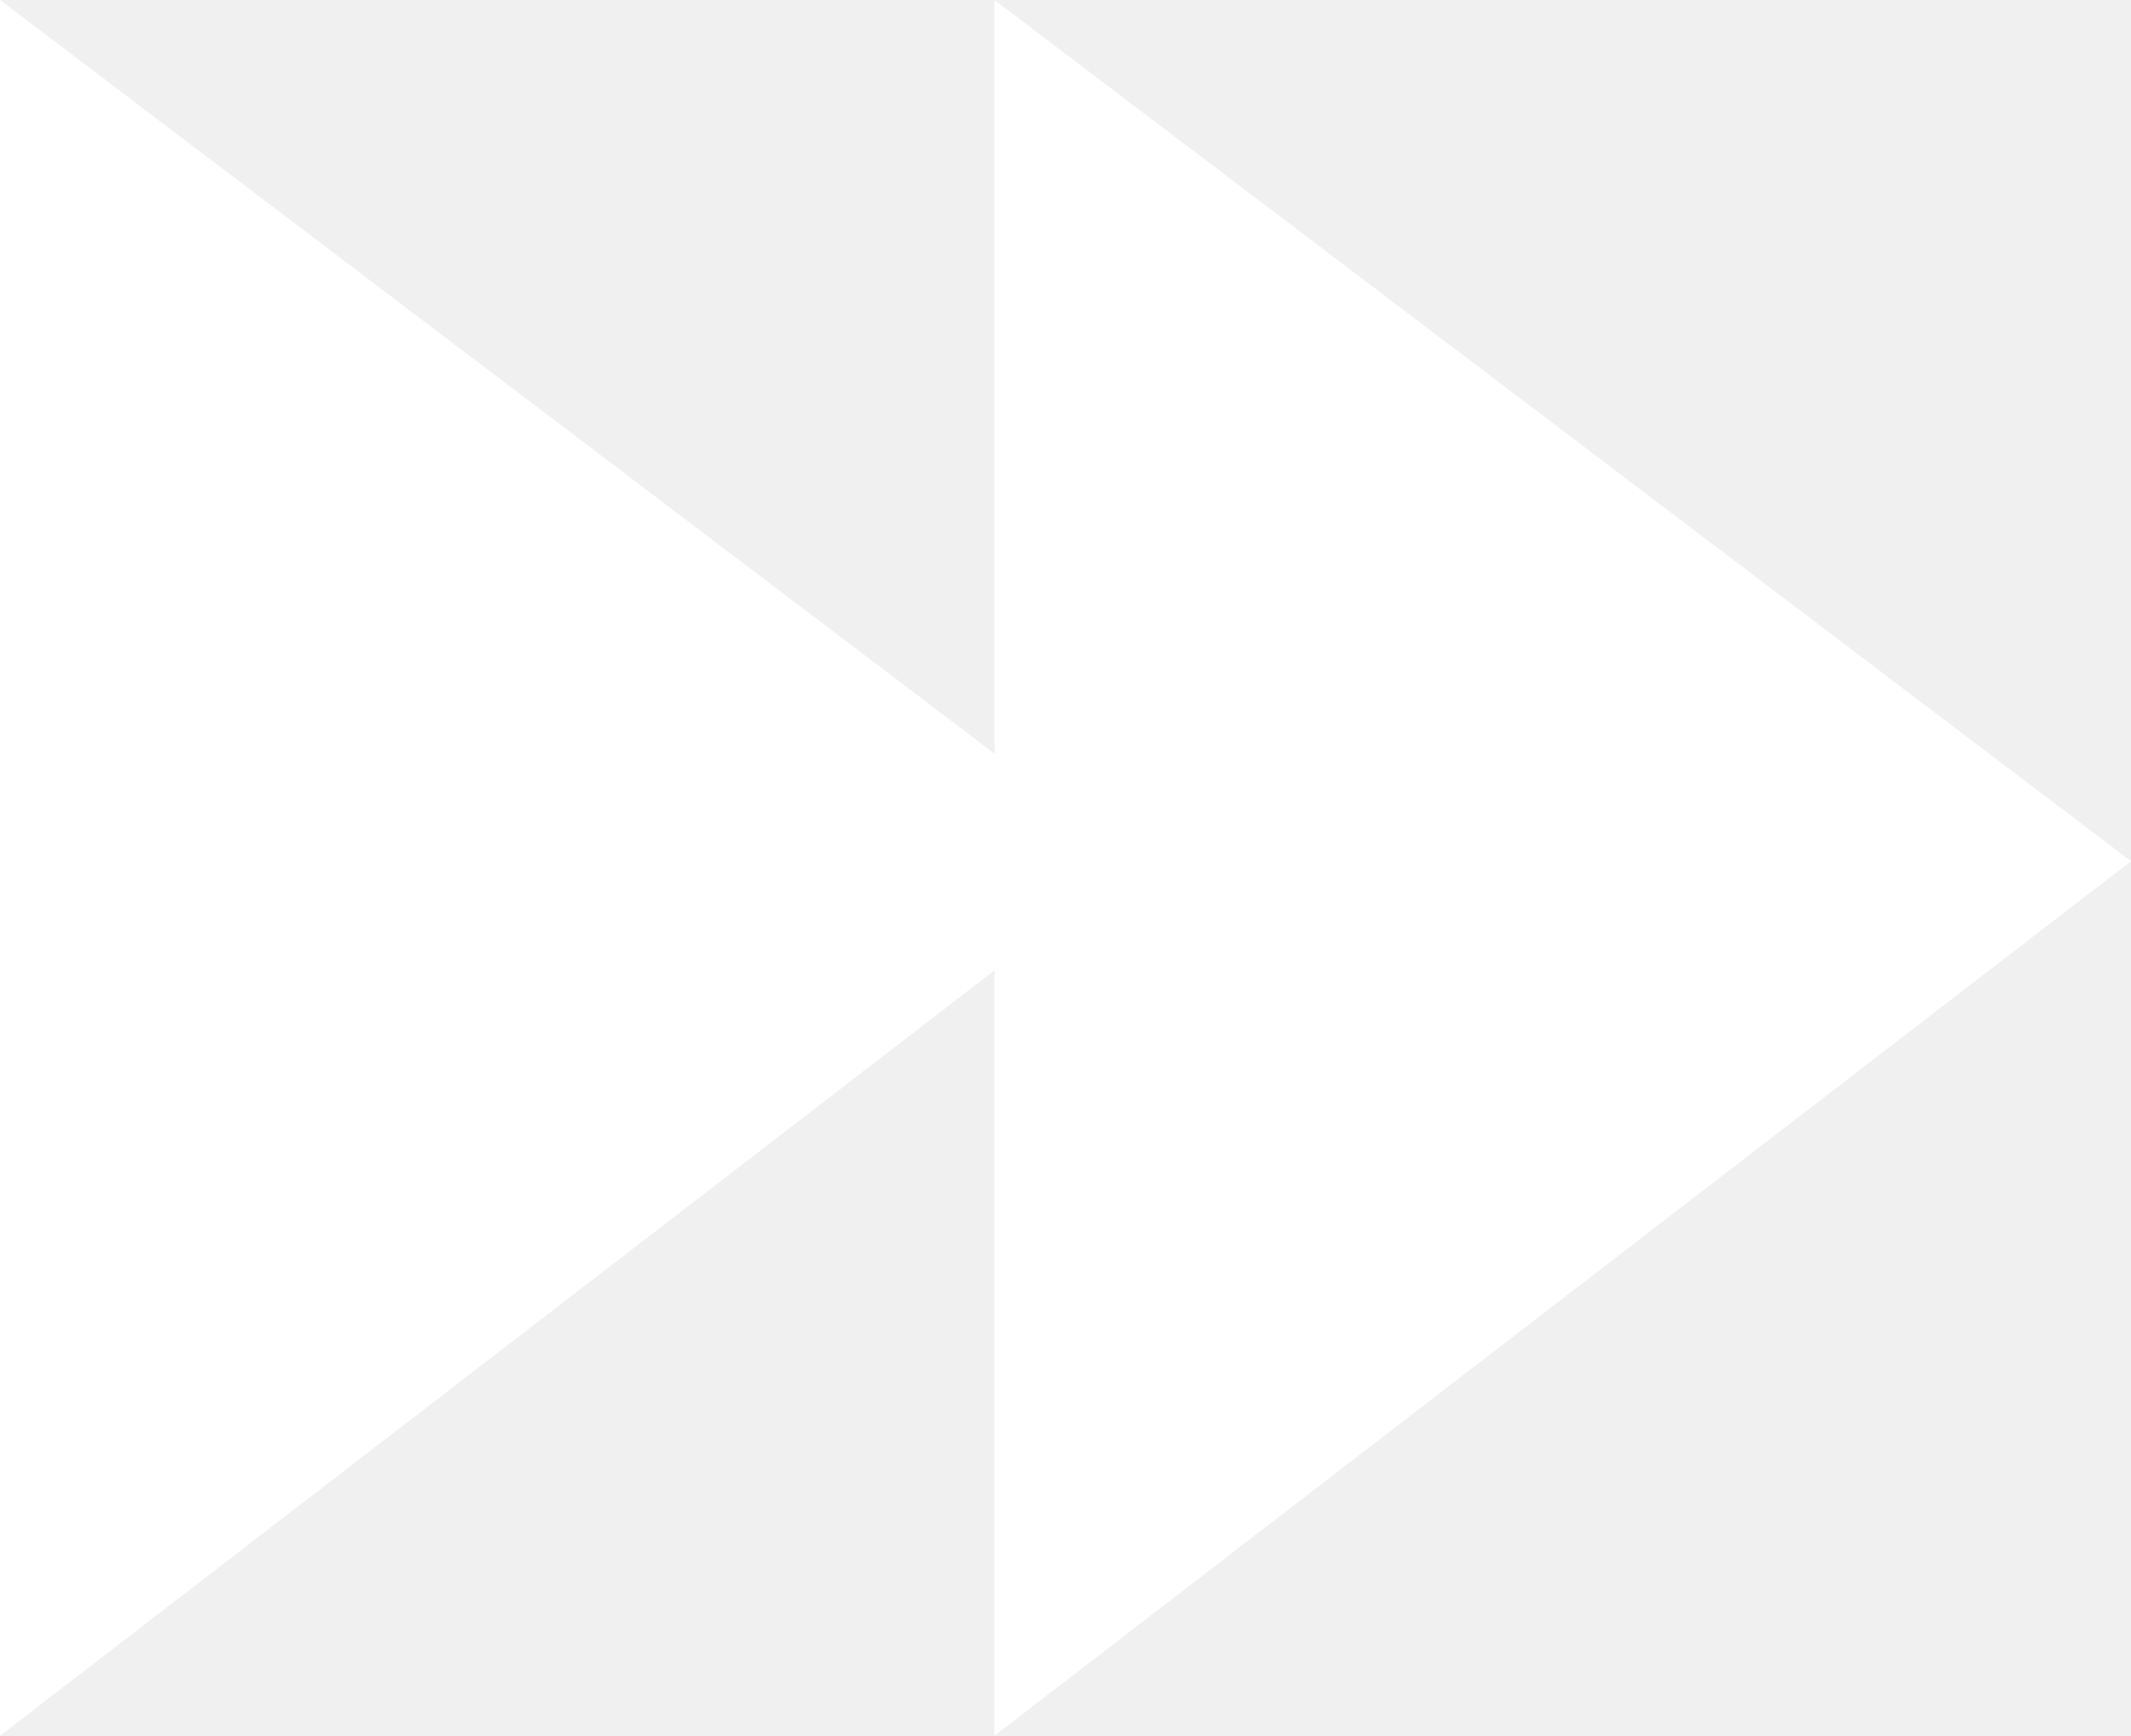
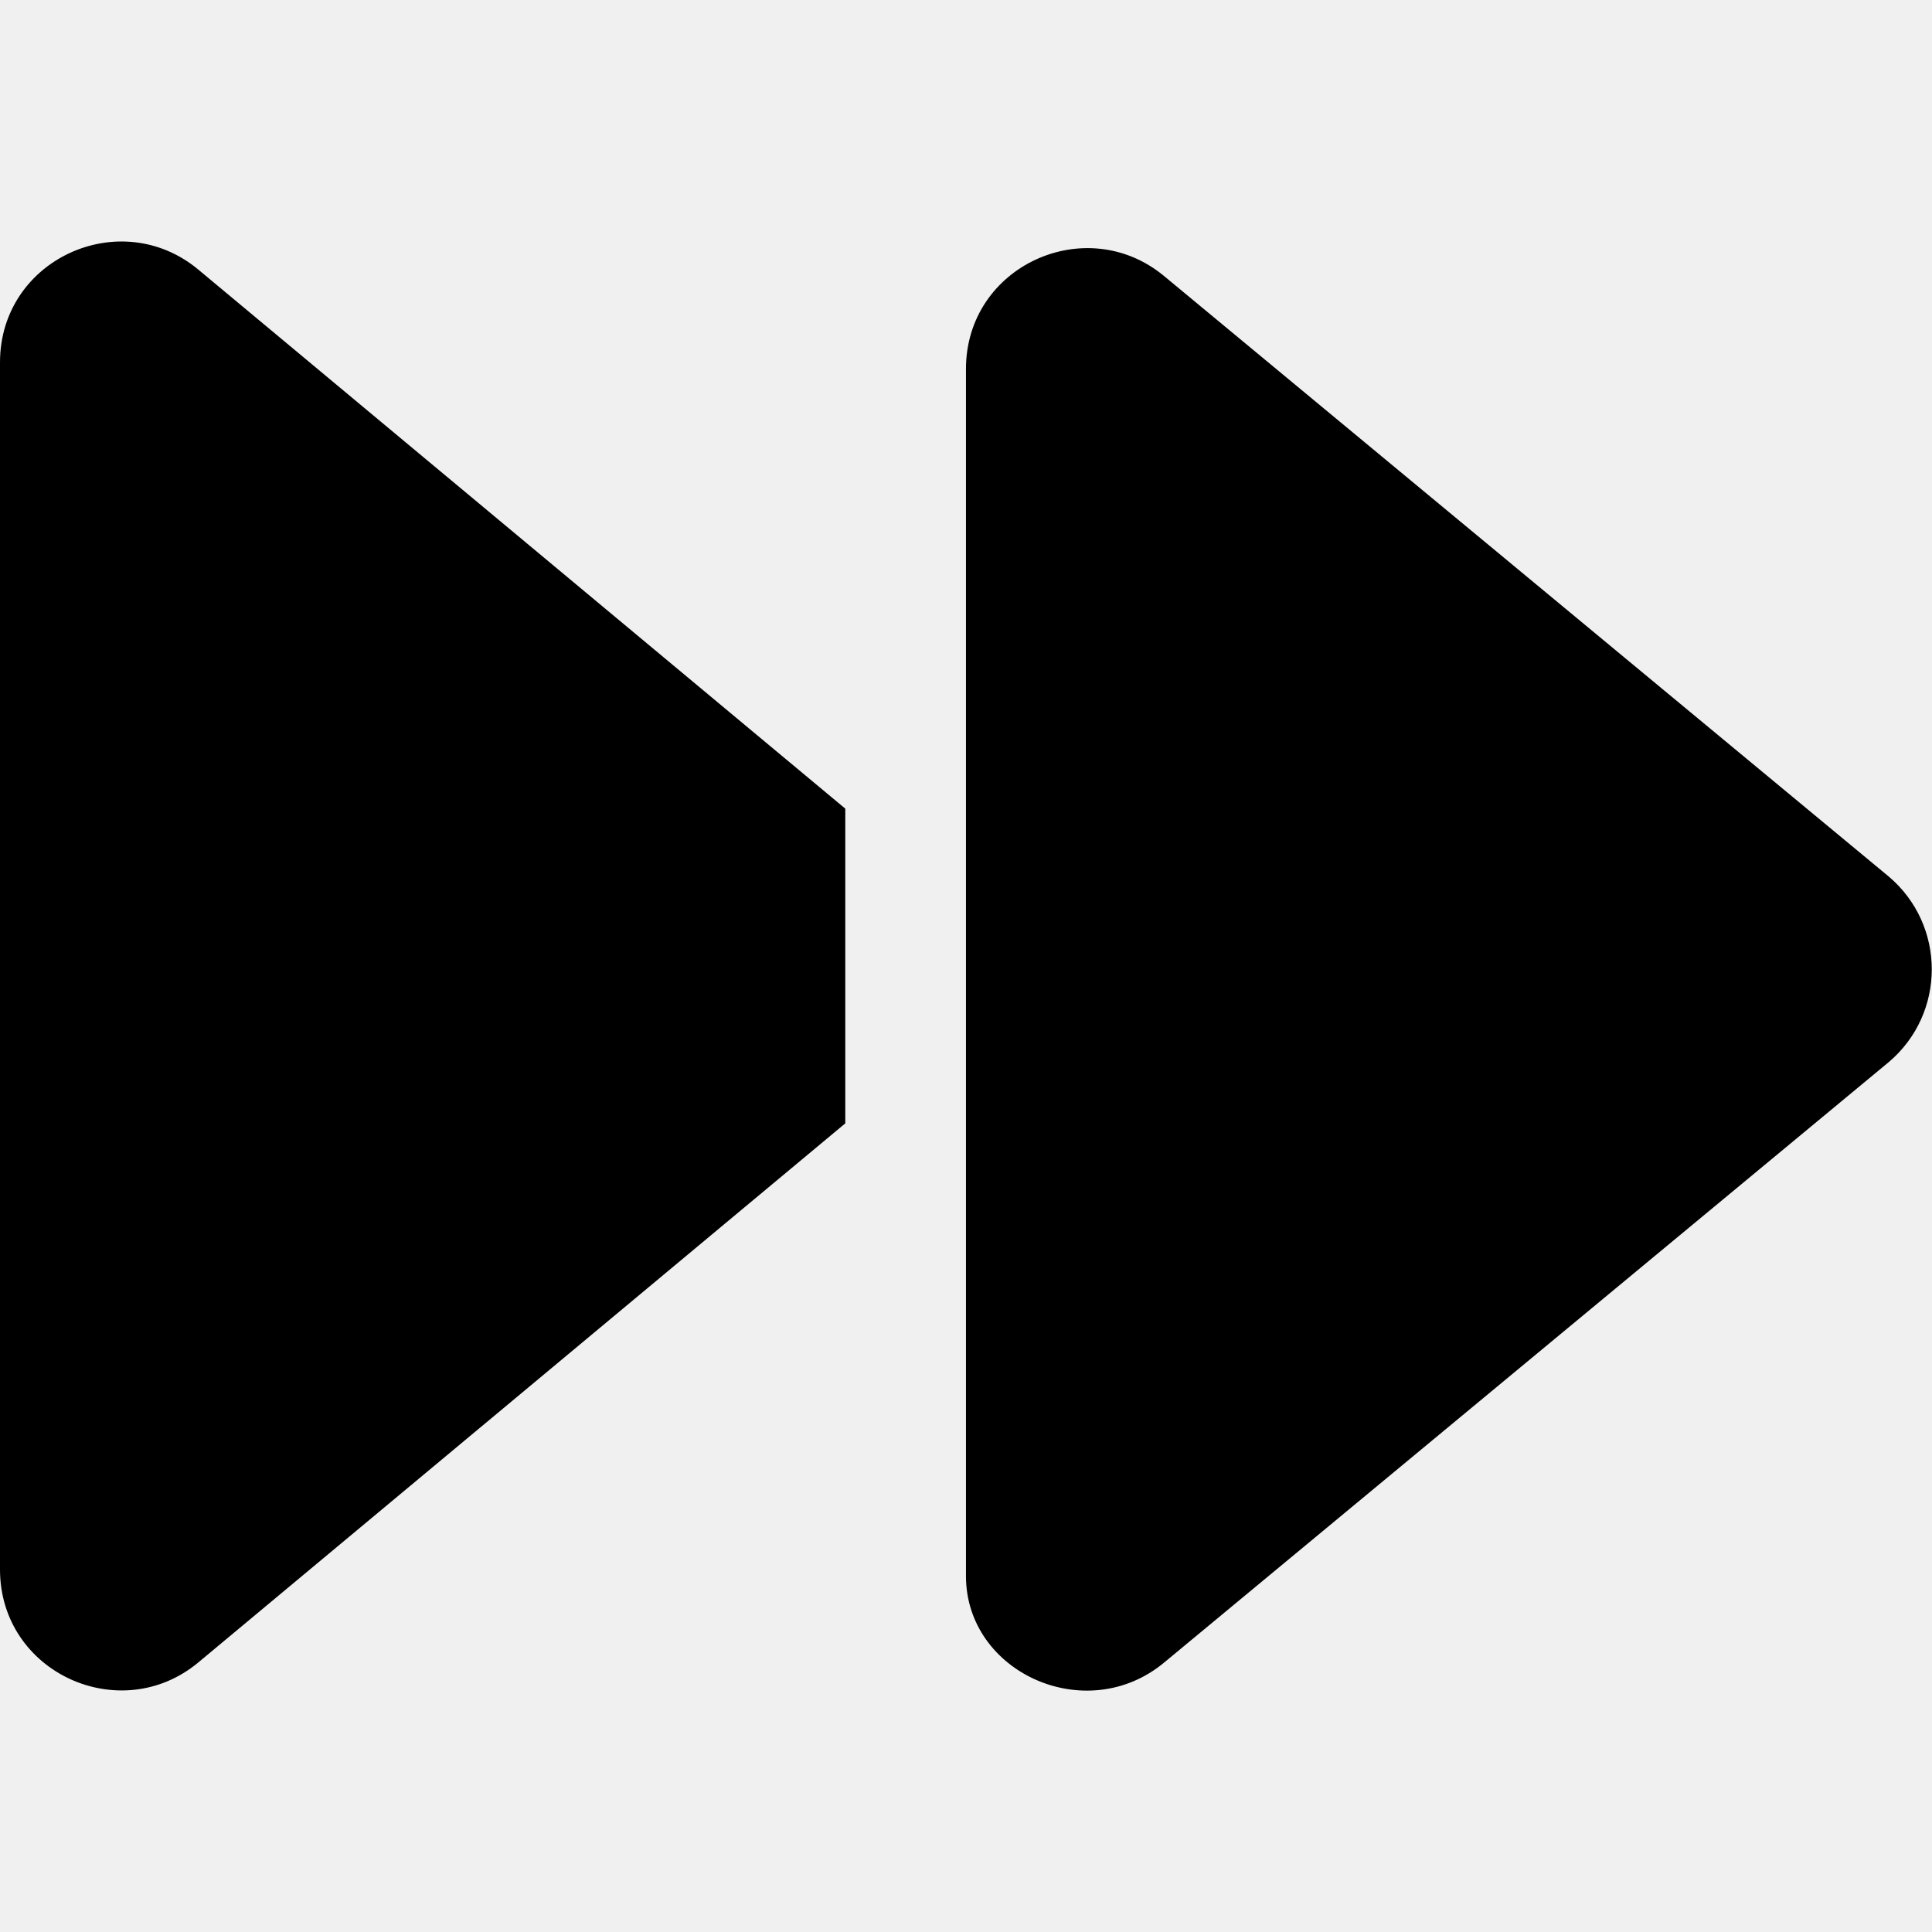
- <svg xmlns="http://www.w3.org/2000/svg" version="1.1" id="Layer_1" x="0px" y="0px" viewBox="0 0 122.88 100.11" style="enable-background:new 0 0 122.88 100.11" xml:space="preserve">
-   <style type="text/css">.st0{fill-rule:evenodd;clip-rule:evenodd;}</style>
-   <g>
-     <polygon class="st0" points="122.88,49.67 57.34,100.11 57.34,55.97 0,100.11 0,0 57.34,43.46 57.34,0 122.88,49.67" style="fill:white;" />
-   </g>
+ <svg xmlns="http://www.w3.org/2000/svg" viewBox="0 0 512 512">
+   <path d="M52.51 440.6l171.5-142.9V214.3L52.51 71.41C31.88 54.28 0 68.66 0 96.03v319.9C0 443.3 31.88 457.7 52.51 440.6zM308.5 440.6l192-159.1c15.25-12.87 15.25-36.37 0-49.24l-192-159.1c-20.63-17.12-52.51-2.749-52.51 24.62v319.9C256 443.3 287.9 457.7 308.5 440.6z" />
</svg>
